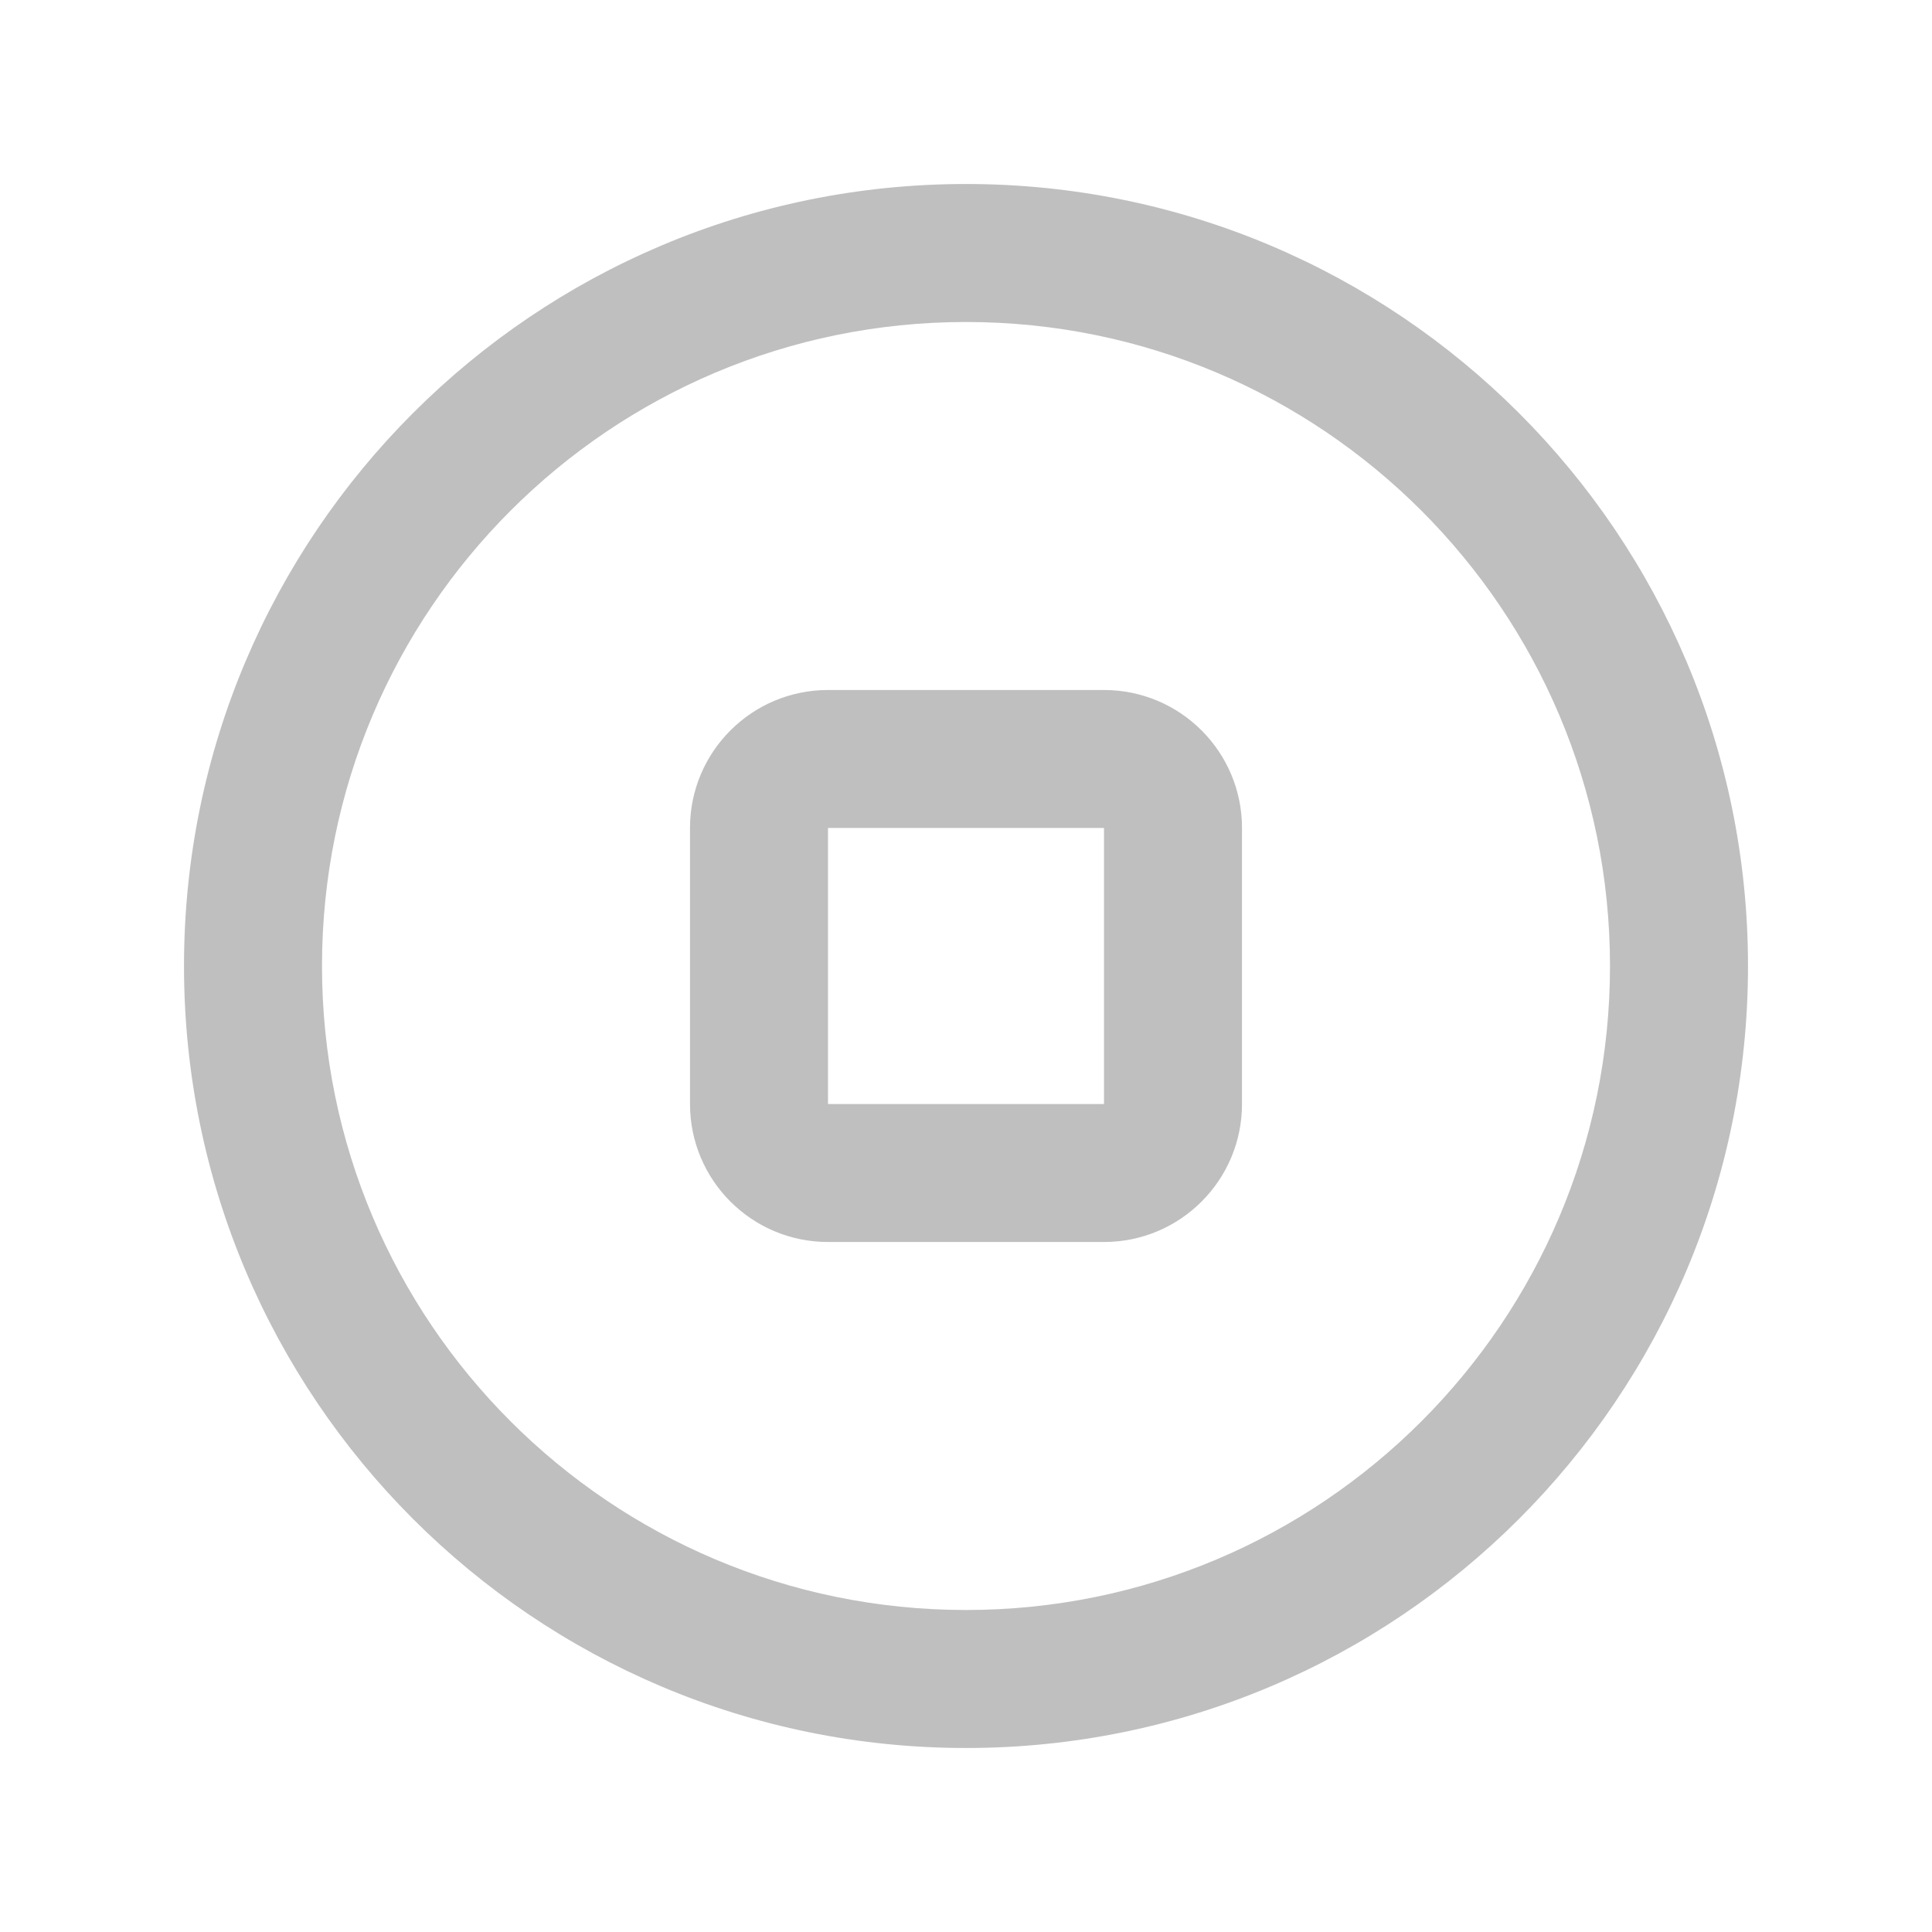
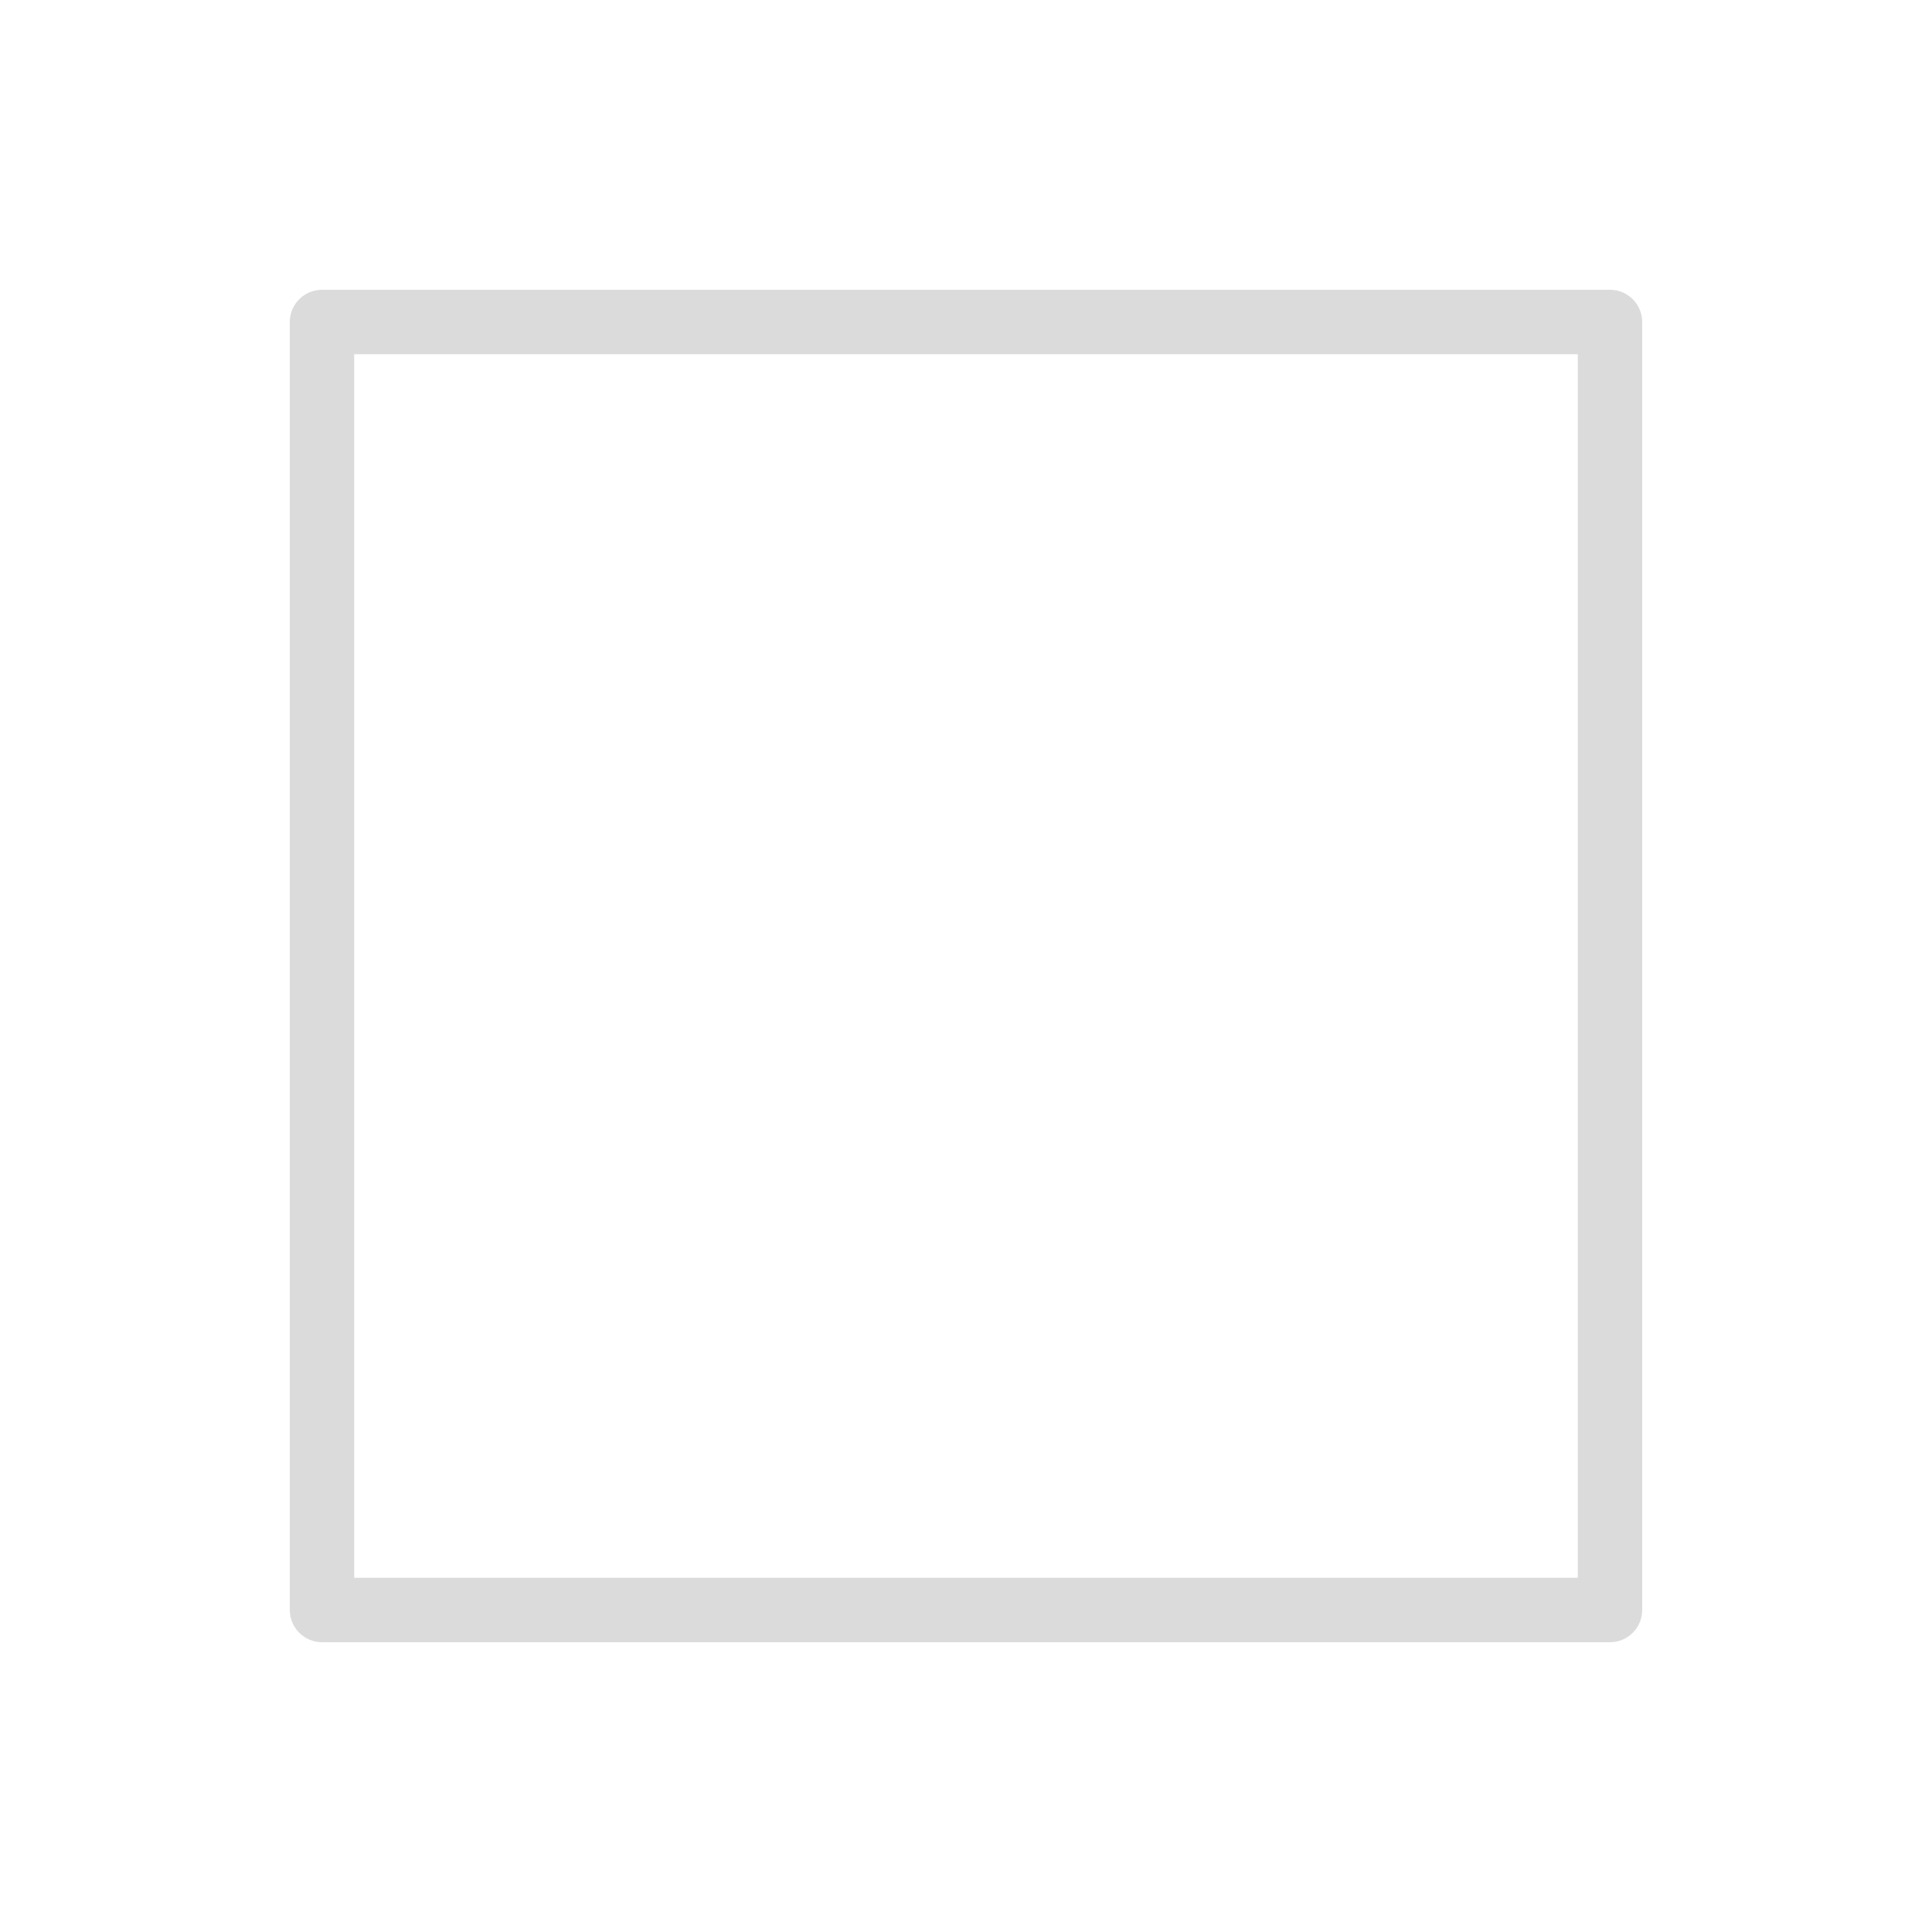
- <svg xmlns="http://www.w3.org/2000/svg" t="1696989026015" class="icon" viewBox="0 0 1024 1024" version="1.1" p-id="11967" width="200" height="200">
-   <path d="M512 97.524c228.913 0 414.476 185.563 414.476 414.476s-185.563 414.476-414.476 414.476S97.524 740.913 97.524 512 283.087 97.524 512 97.524z m0 73.143C323.486 170.667 170.667 323.486 170.667 512s152.82 341.333 341.333 341.333 341.333-152.82 341.333-341.333S700.514 170.667 512 170.667z m73.143 195.048a73.143 73.143 0 0 1 73.143 73.143v146.286a73.143 73.143 0 0 1-73.143 73.143h-146.286a73.143 73.143 0 0 1-73.143-73.143v-146.286a73.143 73.143 0 0 1 73.143-73.143h146.286z m0 73.143h-146.286v146.286h146.286v-146.286z" p-id="11968" fill="#bfbfbf" />
+ <svg xmlns="http://www.w3.org/2000/svg" class="icon" viewBox="0 0 1024 1024" version="1.1" width="16" height="16">
+   <path d="M853.333 870.4H170.667a17.067 17.067 0 0 1-17.067-17.067V170.667a17.067 17.067 0 0 1 17.067-17.067h682.667a17.067 17.067 0 0 1 17.067 17.067v682.667a17.067 17.067 0 0 1-17.067 17.067z m-665.6-34.133h648.533V187.733H187.733v648.533z" fill="#dbdbdb" />
</svg>
